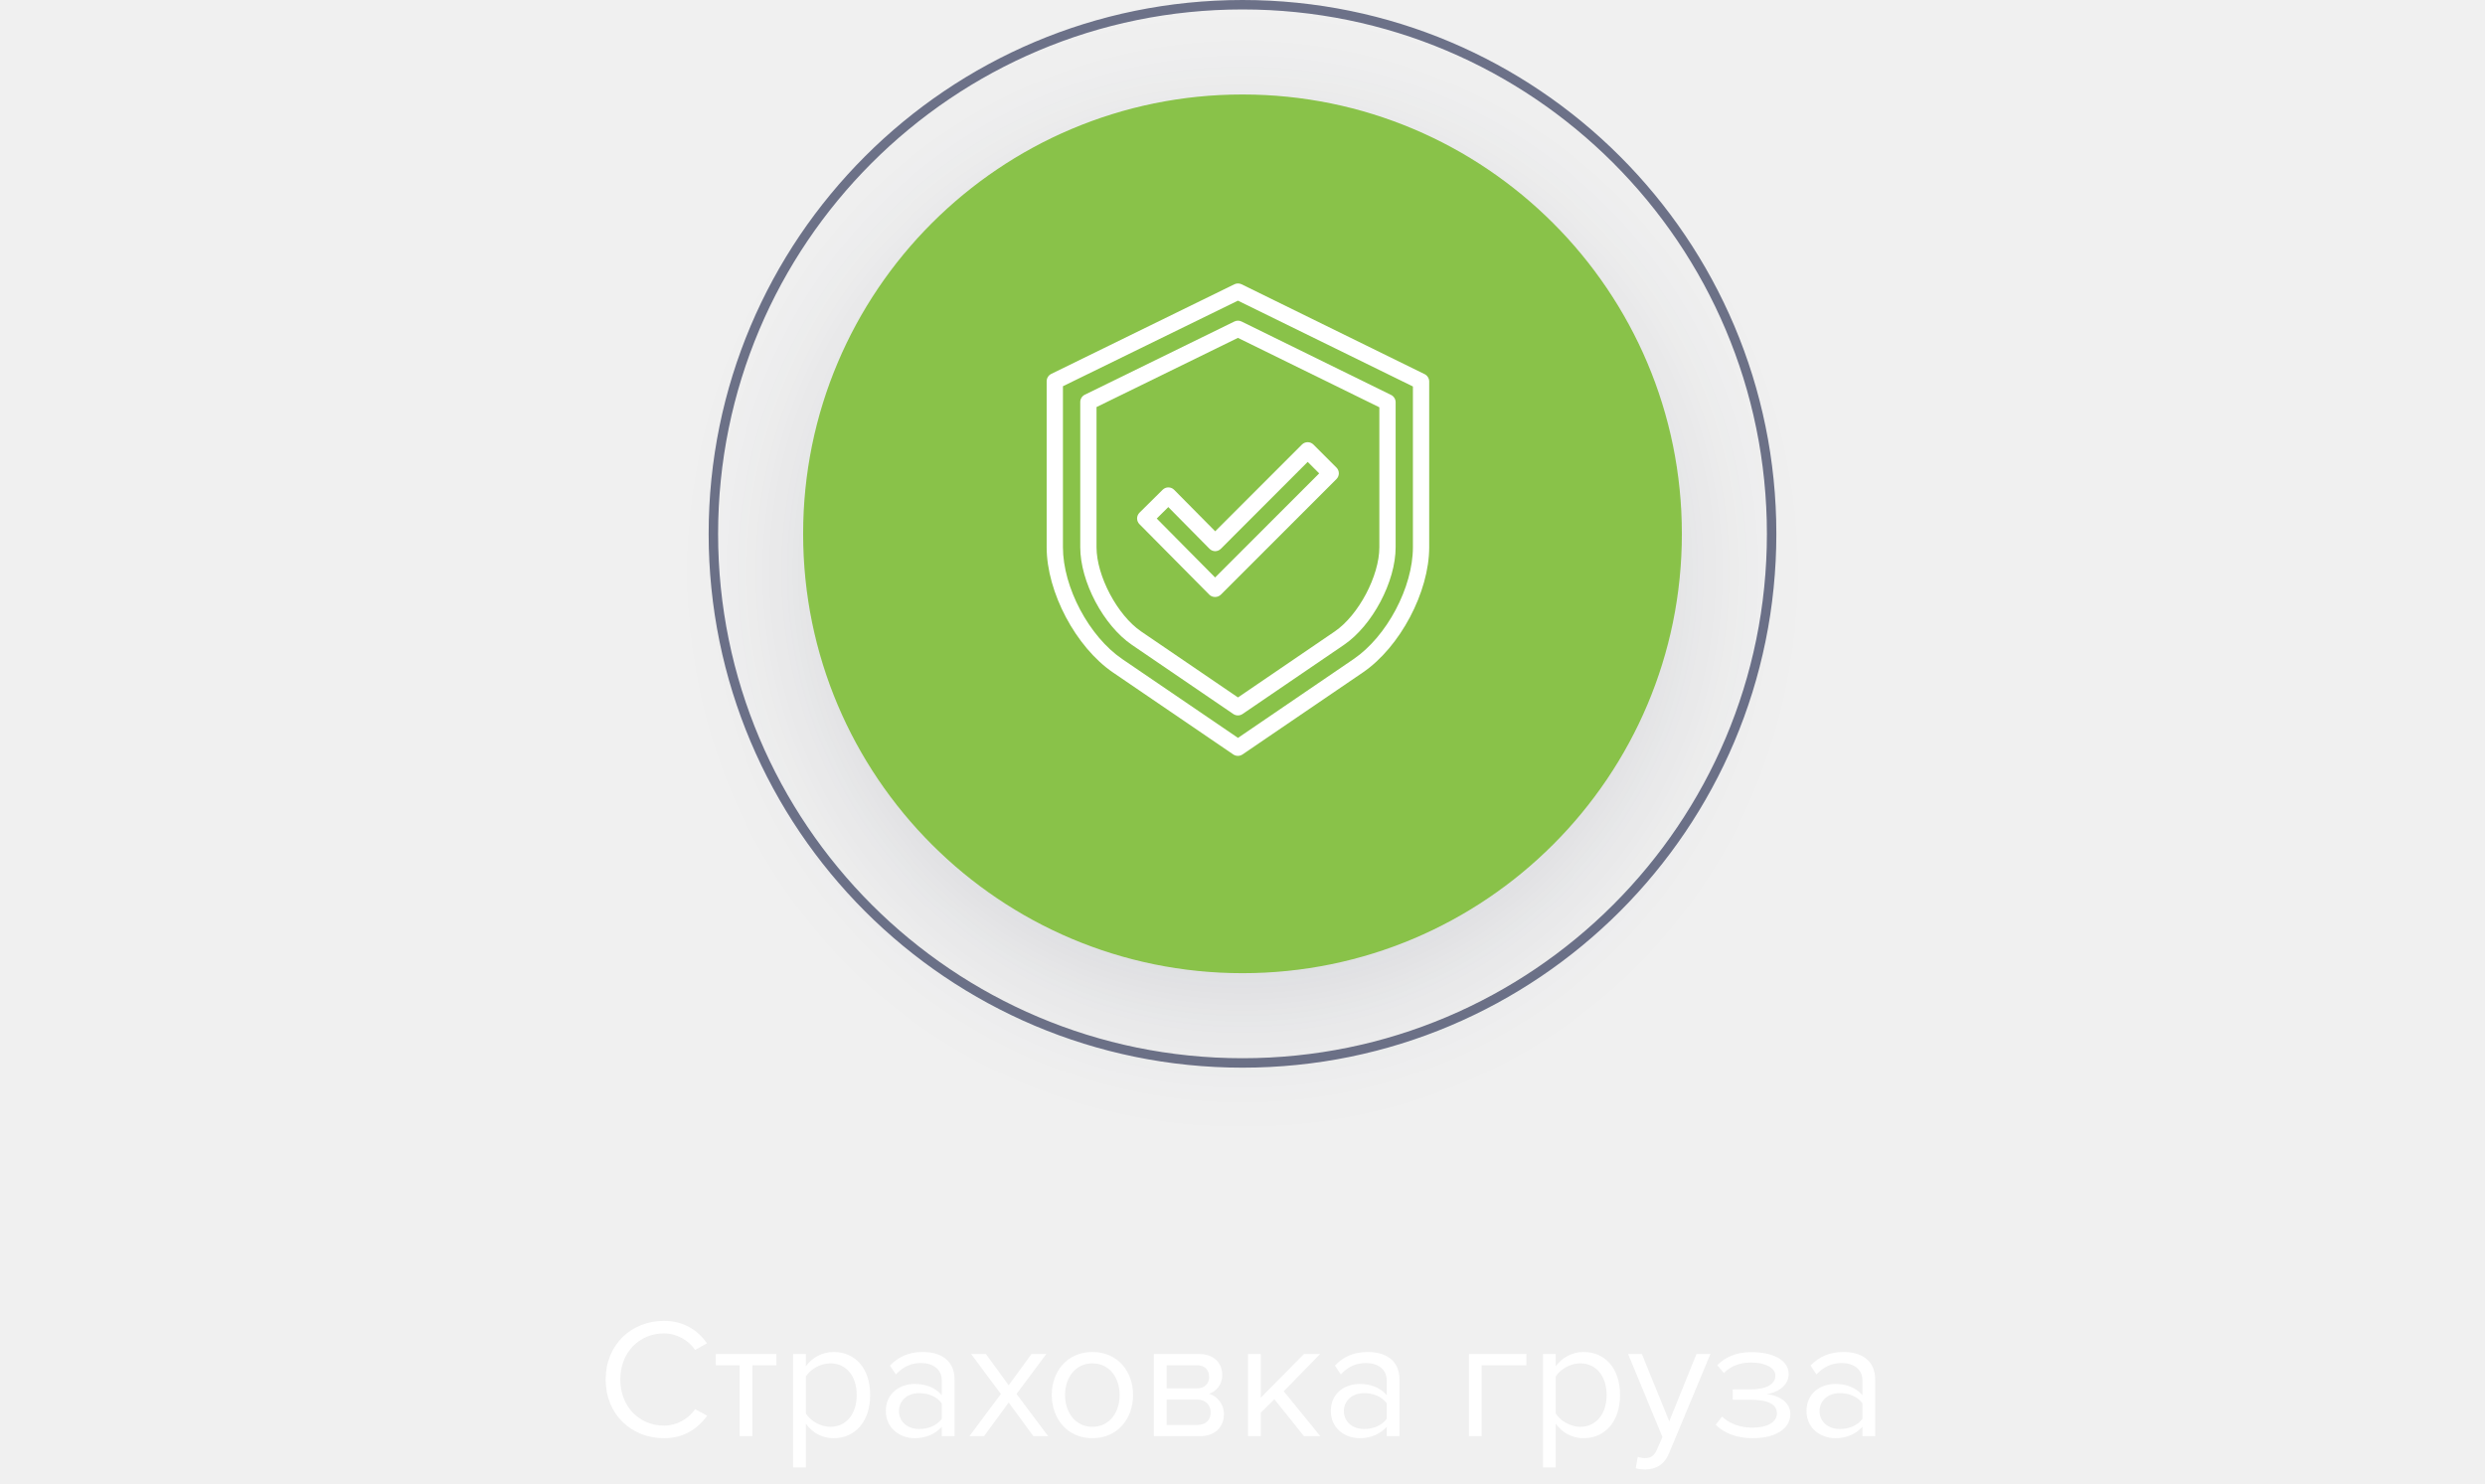
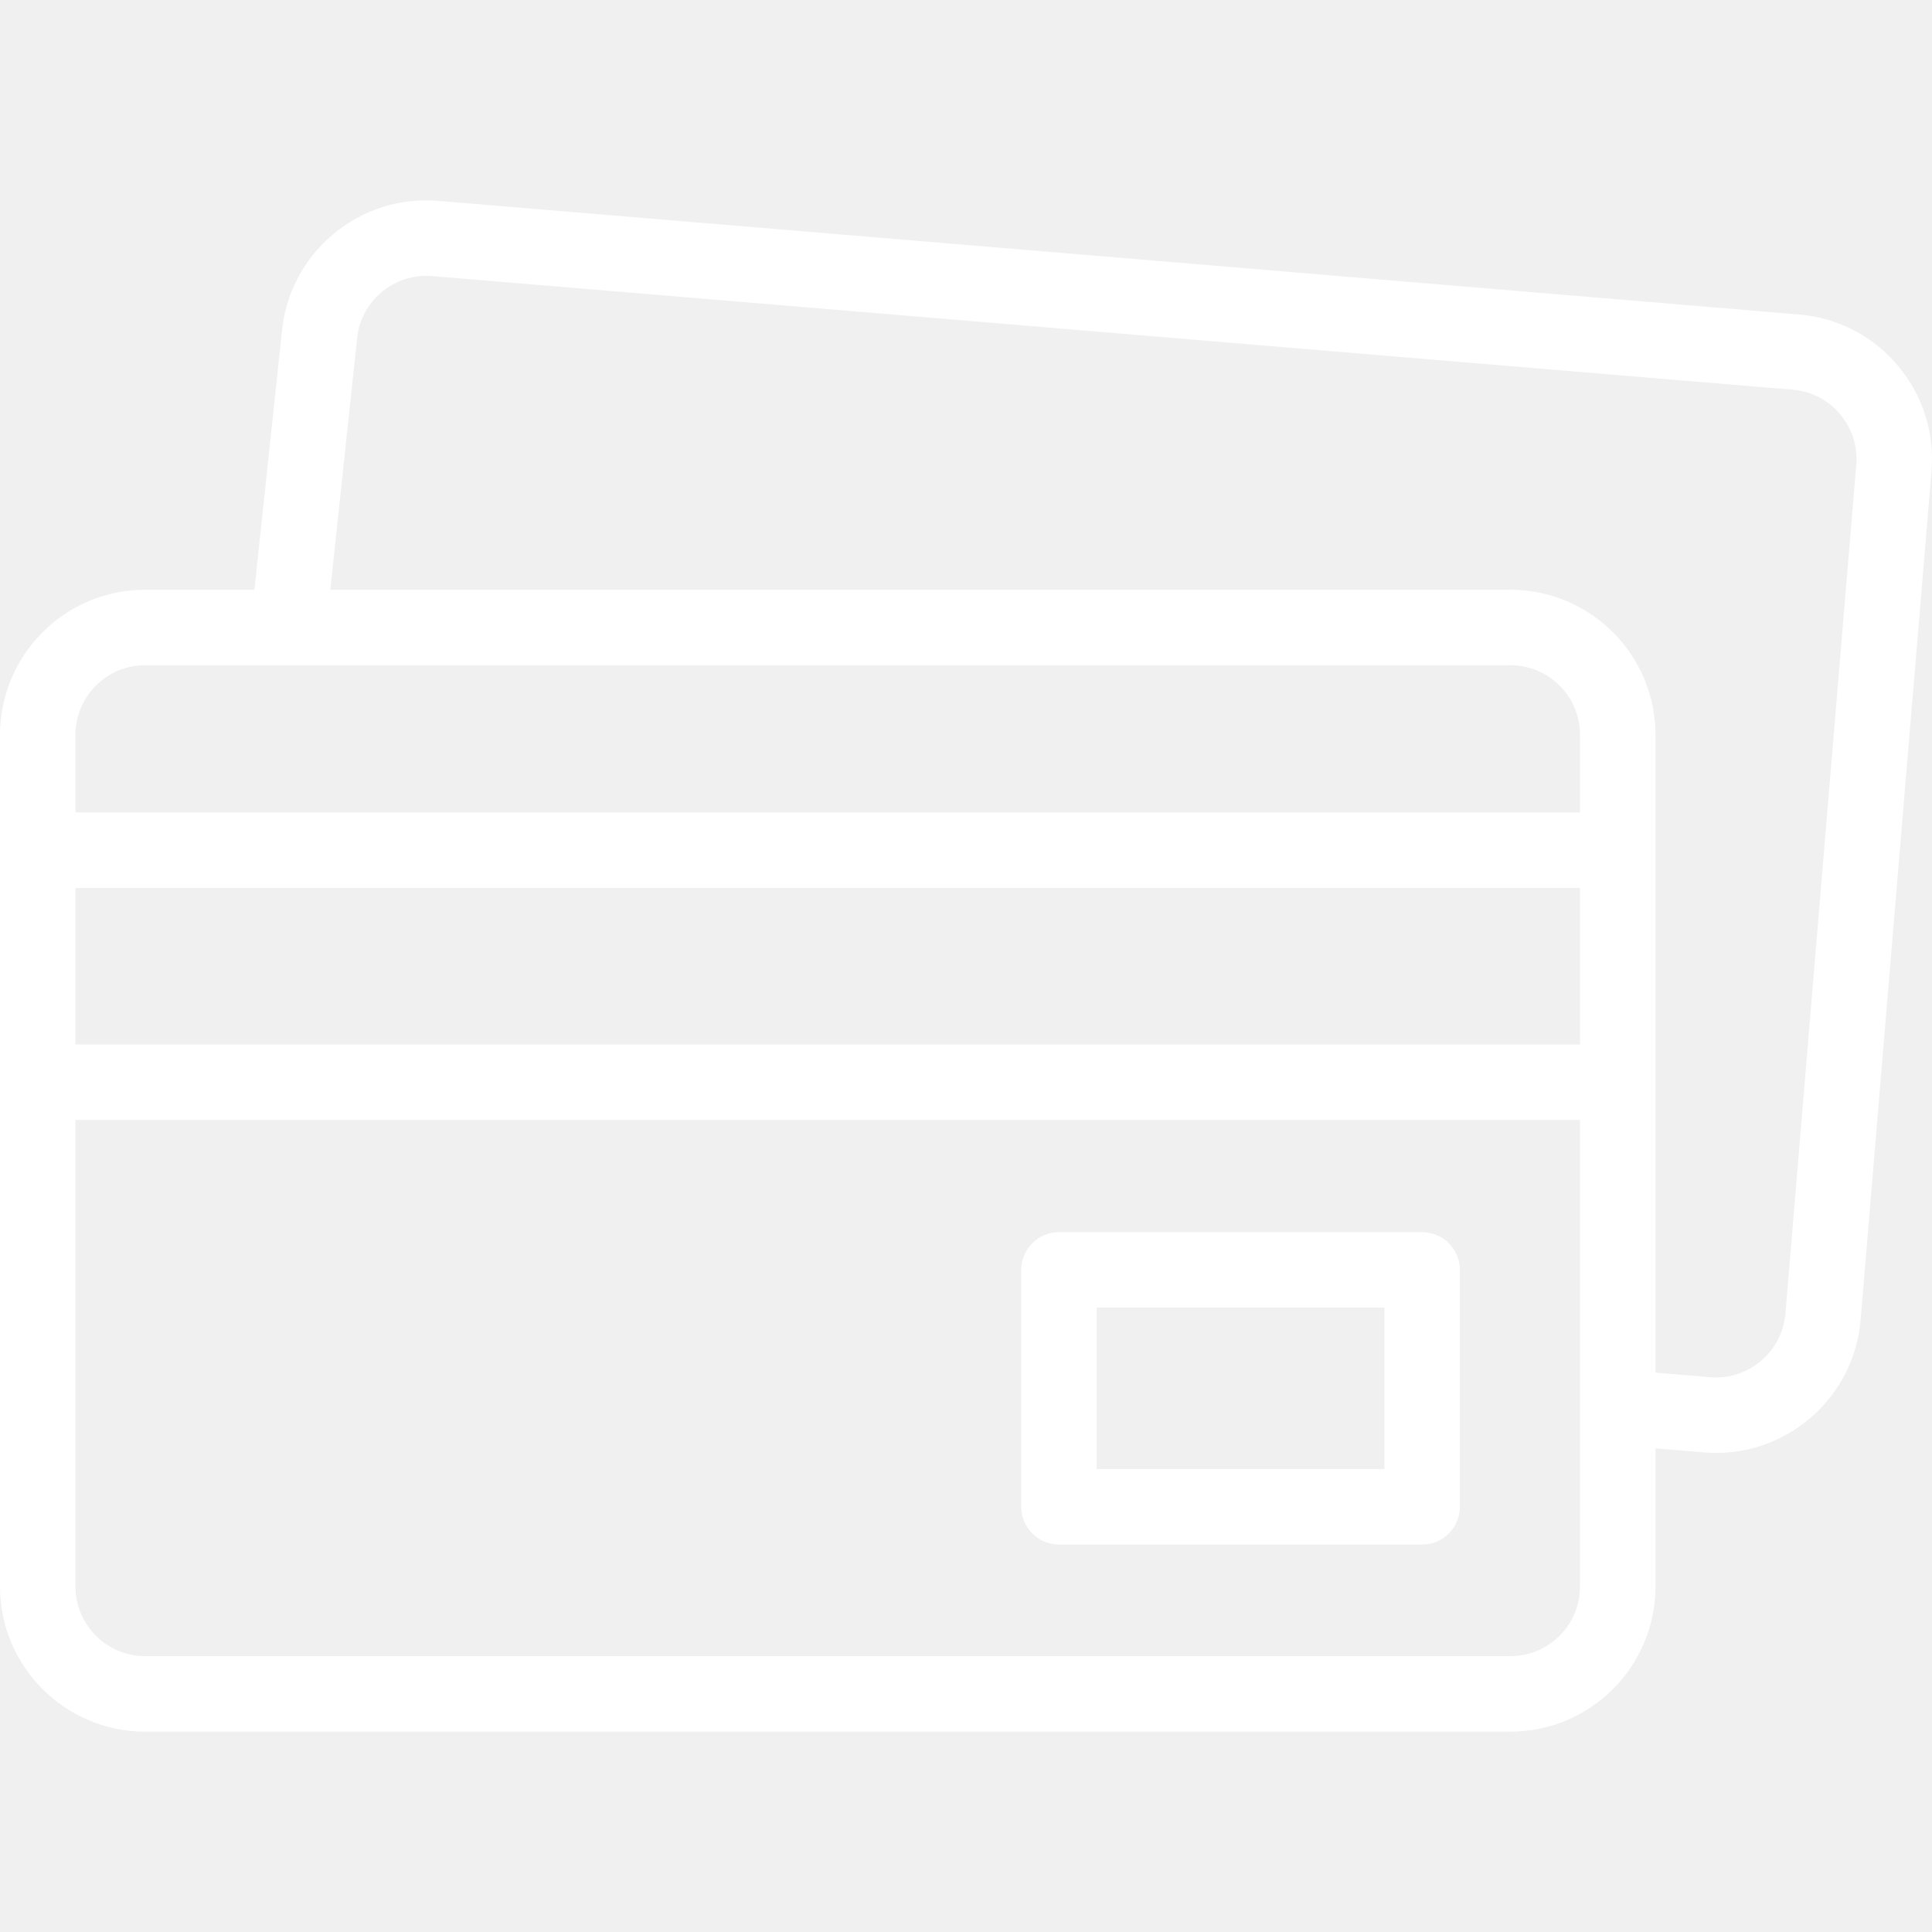
- <svg xmlns="http://www.w3.org/2000/svg" width="263" height="157" viewBox="0 0 263 157" fill="none">
-   <path d="M70.275 152.216C66.819 152.216 64.101 149.696 64.101 146.006C64.101 142.316 66.819 139.796 70.275 139.796C72.399 139.796 73.875 140.822 74.829 142.172L73.569 142.874C72.885 141.866 71.643 141.128 70.275 141.128C67.647 141.128 65.649 143.144 65.649 146.006C65.649 148.85 67.647 150.884 70.275 150.884C71.643 150.884 72.885 150.164 73.569 149.138L74.847 149.84C73.839 151.208 72.399 152.216 70.275 152.216ZM79.631 152H78.281V144.494H75.761V143.306H82.169V144.494H79.631V152ZM88.223 152.216C87.035 152.216 85.991 151.658 85.289 150.686V155.312H83.939V143.306H85.289V144.602C85.919 143.72 86.999 143.09 88.223 143.09C90.509 143.09 92.093 144.818 92.093 147.644C92.093 150.452 90.509 152.216 88.223 152.216ZM87.881 151.01C89.627 151.01 90.671 149.57 90.671 147.644C90.671 145.718 89.627 144.296 87.881 144.296C86.819 144.296 85.757 144.926 85.289 145.682V149.606C85.757 150.362 86.819 151.01 87.881 151.01ZM101.026 152H99.676V151.01C98.956 151.802 97.966 152.216 96.796 152.216C95.32 152.216 93.754 151.226 93.754 149.336C93.754 147.392 95.32 146.474 96.796 146.474C97.984 146.474 98.974 146.852 99.676 147.662V146.096C99.676 144.926 98.74 144.26 97.48 144.26C96.436 144.26 95.59 144.638 94.816 145.466L94.186 144.53C95.122 143.558 96.238 143.09 97.66 143.09C99.496 143.09 101.026 143.918 101.026 146.024V152ZM97.282 151.244C98.236 151.244 99.154 150.884 99.676 150.164V148.526C99.154 147.806 98.236 147.446 97.282 147.446C96.022 147.446 95.14 148.238 95.14 149.354C95.14 150.452 96.022 151.244 97.282 151.244ZM110.932 152H109.366L106.756 148.436L104.146 152H102.598L105.928 147.536L102.778 143.306H104.344L106.756 146.618L109.168 143.306H110.734L107.584 147.536L110.932 152ZM115.616 152.216C112.97 152.216 111.314 150.164 111.314 147.644C111.314 145.124 112.97 143.09 115.616 143.09C118.262 143.09 119.918 145.124 119.918 147.644C119.918 150.164 118.262 152.216 115.616 152.216ZM115.616 151.01C117.47 151.01 118.496 149.426 118.496 147.644C118.496 145.88 117.47 144.296 115.616 144.296C113.762 144.296 112.718 145.88 112.718 147.644C112.718 149.426 113.762 151.01 115.616 151.01ZM126.997 152H122.119V143.306H126.907C128.437 143.306 129.355 144.224 129.355 145.538C129.355 146.582 128.689 147.284 127.951 147.518C128.833 147.734 129.535 148.652 129.535 149.642C129.535 151.046 128.599 152 126.997 152ZM126.727 150.812C127.591 150.812 128.131 150.308 128.131 149.48C128.131 148.778 127.645 148.13 126.727 148.13H123.469V150.812H126.727ZM126.673 146.942C127.519 146.942 127.969 146.42 127.969 145.736C127.969 144.98 127.501 144.494 126.673 144.494H123.469V146.942H126.673ZM139.735 152H138.007L134.875 148.094L133.435 149.516V152H132.085V143.306H133.435V147.932L138.007 143.306H139.717L135.865 147.248L139.735 152ZM148.117 152H146.767V151.01C146.047 151.802 145.057 152.216 143.887 152.216C142.411 152.216 140.845 151.226 140.845 149.336C140.845 147.392 142.411 146.474 143.887 146.474C145.075 146.474 146.065 146.852 146.767 147.662V146.096C146.767 144.926 145.831 144.26 144.571 144.26C143.527 144.26 142.681 144.638 141.907 145.466L141.277 144.53C142.213 143.558 143.329 143.09 144.751 143.09C146.587 143.09 148.117 143.918 148.117 146.024V152ZM144.373 151.244C145.327 151.244 146.245 150.884 146.767 150.164V148.526C146.245 147.806 145.327 147.446 144.373 147.446C143.113 147.446 142.231 148.238 142.231 149.354C142.231 150.452 143.113 151.244 144.373 151.244ZM161.548 143.306V144.494H156.814V152H155.464V143.306H161.548ZM167.588 152.216C166.4 152.216 165.356 151.658 164.654 150.686V155.312H163.304V143.306H164.654V144.602C165.284 143.72 166.364 143.09 167.588 143.09C169.874 143.09 171.458 144.818 171.458 147.644C171.458 150.452 169.874 152.216 167.588 152.216ZM167.246 151.01C168.992 151.01 170.036 149.57 170.036 147.644C170.036 145.718 168.992 144.296 167.246 144.296C166.184 144.296 165.122 144.926 164.654 145.682V149.606C165.122 150.362 166.184 151.01 167.246 151.01ZM173.119 155.402L173.335 154.178C173.533 154.268 173.857 154.322 174.073 154.322C174.667 154.322 175.063 154.124 175.369 153.404L175.945 152.09L172.309 143.306H173.767L176.665 150.434L179.545 143.306H181.021L176.665 153.764C176.143 155.024 175.261 155.51 174.109 155.528C173.821 155.528 173.371 155.474 173.119 155.402ZM185.507 152.216C183.761 152.216 182.447 151.658 181.583 150.794L182.249 149.93C183.059 150.704 184.211 151.1 185.507 151.1C187.055 151.1 188.063 150.506 188.063 149.588C188.063 148.508 186.857 148.148 185.327 148.148H183.383V147.05H185.327C186.767 147.05 187.901 146.582 187.901 145.592C187.901 144.764 186.803 144.206 185.363 144.206C184.139 144.206 183.185 144.566 182.447 145.322L181.745 144.494C182.555 143.666 183.725 143.108 185.309 143.108C187.649 143.09 189.305 143.954 189.305 145.43C189.305 146.726 187.991 147.428 186.965 147.554C187.973 147.626 189.485 148.238 189.485 149.678C189.485 151.136 188.009 152.216 185.507 152.216ZM198.461 152H197.111V151.01C196.391 151.802 195.401 152.216 194.231 152.216C192.755 152.216 191.189 151.226 191.189 149.336C191.189 147.392 192.755 146.474 194.231 146.474C195.419 146.474 196.409 146.852 197.111 147.662V146.096C197.111 144.926 196.175 144.26 194.915 144.26C193.871 144.26 193.025 144.638 192.251 145.466L191.621 144.53C192.557 143.558 193.673 143.09 195.095 143.09C196.931 143.09 198.461 143.918 198.461 146.024V152ZM194.717 151.244C195.671 151.244 196.589 150.884 197.111 150.164V148.526C196.589 147.806 195.671 147.446 194.717 147.446C193.457 147.446 192.575 148.238 192.575 149.354C192.575 150.452 193.457 151.244 194.717 151.244Z" fill="white" />
-   <rect x="75.5" y="0.5" width="112" height="112" rx="56" stroke="#6C7188" />
-   <g filter="url(#filter0_d_16667_119)">
-     <rect x="85" y="10" width="93" height="93" rx="46.5" fill="#89C249" />
-   </g>
-   <g clip-path="url(#clip0_16667_119)">
-     <path d="M119.799 68.254L130.529 75.57C130.823 75.769 131.208 75.769 131.502 75.57L142.235 68.254C145.248 66.2 147.707 61.563 147.707 57.919V42.569C147.704 42.24 147.515 41.94 147.219 41.796L131.399 34.028C131.16 33.91 130.879 33.91 130.639 34.028L114.818 41.772C114.521 41.916 114.331 42.216 114.328 42.546V57.919C114.328 61.563 116.786 66.2 119.799 68.254ZM116.051 43.083L131.016 35.76L145.984 43.106V57.919C145.984 60.955 143.776 65.119 141.265 66.831L131.021 73.815L120.772 66.831C118.261 65.119 116.051 60.955 116.051 57.919V43.083Z" fill="white" />
-     <path d="M117.797 71.176L130.523 79.85C130.818 80.05 131.205 80.05 131.5 79.85L144.234 71.176C148.164 68.497 151.259 62.673 151.259 57.919V40.366C151.253 40.035 151.06 39.736 150.762 39.592L131.404 30.088C131.163 29.971 130.882 29.971 130.641 30.088L111.273 39.566C110.973 39.709 110.78 40.008 110.773 40.34V57.919C110.773 62.673 113.867 68.497 117.797 71.176ZM112.496 40.877L131.016 31.821L149.536 40.902V57.919C149.536 62.162 146.773 67.361 143.264 69.753L131.023 78.096L118.772 69.753C115.263 67.361 112.496 62.162 112.496 57.919V40.877Z" fill="white" />
-     <path d="M127.984 62.936C128.146 63.097 128.366 63.186 128.595 63.183H128.597C128.824 63.186 129.043 63.098 129.206 62.939L141.444 50.704C141.606 50.543 141.697 50.324 141.697 50.096C141.697 49.867 141.606 49.648 141.444 49.487L139.008 47.052C138.672 46.716 138.126 46.716 137.79 47.052L128.611 56.231L124.266 51.842C123.931 51.504 123.386 51.502 123.047 51.837L120.599 54.261C120.437 54.422 120.345 54.641 120.344 54.869C120.343 55.096 120.433 55.314 120.593 55.475L127.984 62.936ZM123.648 53.667L127.997 58.071C128.156 58.237 128.376 58.333 128.606 58.338H128.609C128.839 58.334 129.057 58.238 129.218 58.074L138.399 48.886L139.617 50.102L128.6 61.118L122.424 54.881L123.648 53.667Z" fill="white" />
+ <svg xmlns="http://www.w3.org/2000/svg" width="50" height="50" viewBox="0 0 50 50" fill="none">
+   <g clip-path="url(#clip0_16667_175)">
+     <path d="M49.111 9.456C48.464 8.69 47.556 8.222 46.557 8.139L11.346 5.199C10.346 5.115 9.374 5.426 8.608 6.074C7.846 6.719 7.378 7.622 7.292 8.617L6.584 15.263H3.755C1.685 15.263 0 16.947 0 19.018V41.059C0 43.13 1.685 44.815 3.755 44.815H39.089C41.159 44.815 42.844 43.13 42.844 41.059V37.484L44.098 37.588C44.203 37.597 44.309 37.602 44.413 37.602C46.343 37.602 47.989 36.116 48.153 34.158L49.987 12.194C50.07 11.194 49.759 10.222 49.111 9.456ZM3.755 17.216H39.089C40.082 17.216 40.891 18.024 40.891 19.018V21.026H1.953V19.018C1.953 18.024 2.762 17.216 3.755 17.216ZM1.953 22.98H40.891V27.031H1.953V22.98ZM39.089 42.861H3.755C2.762 42.861 1.953 42.053 1.953 41.059V28.984H40.891V41.059C40.891 42.053 40.082 42.861 39.089 42.861ZM48.04 12.031L46.206 33.996C46.124 34.986 45.25 35.725 44.26 35.642L42.844 35.524V19.018C42.844 16.947 41.159 15.263 39.089 15.263H8.548L9.236 8.814C9.236 8.806 9.237 8.799 9.238 8.791C9.32 7.801 10.193 7.062 11.184 7.145L46.394 10.085C46.874 10.125 47.309 10.35 47.62 10.717C47.931 11.085 48.08 11.552 48.04 12.031Z" fill="white" />
+     <path d="M36.805 31.888H27.406C26.867 31.888 26.43 32.325 26.43 32.864V38.996C26.43 39.535 26.867 39.973 27.406 39.973H36.805C37.344 39.973 37.781 39.535 37.781 38.996V32.864C37.781 32.325 37.344 31.888 36.805 31.888ZM35.828 38.019H28.383V33.841H35.828V38.019Z" fill="white" />
  </g>
  <defs>
-     <filter id="filter0_d_16667_119" x="72" y="1" width="119" height="119" filterUnits="userSpaceOnUse" color-interpolation-filters="sRGB">
-       <feFlood flood-opacity="0" result="BackgroundImageFix" />
-       <feColorMatrix in="SourceAlpha" type="matrix" values="0 0 0 0 0 0 0 0 0 0 0 0 0 0 0 0 0 0 127 0" result="hardAlpha" />
-       <feOffset dy="4" />
-       <feGaussianBlur stdDeviation="6.5" />
-       <feColorMatrix type="matrix" values="0 0 0 0 0.117 0 0 0 0 0.138 0 0 0 0 0.258 0 0 0 0.11 0" />
-       <feBlend mode="multiply" in2="BackgroundImageFix" result="effect1_dropShadow_16667_119" />
-       <feBlend mode="normal" in="SourceGraphic" in2="effect1_dropShadow_16667_119" result="shape" />
-     </filter>
-     <clipPath id="clip0_16667_119">
-       <rect width="50" height="50" fill="white" transform="translate(106 30)" />
+     <clipPath id="clip0_16667_175">
+       <rect width="50" height="50" fill="white" />
    </clipPath>
  </defs>
</svg>
